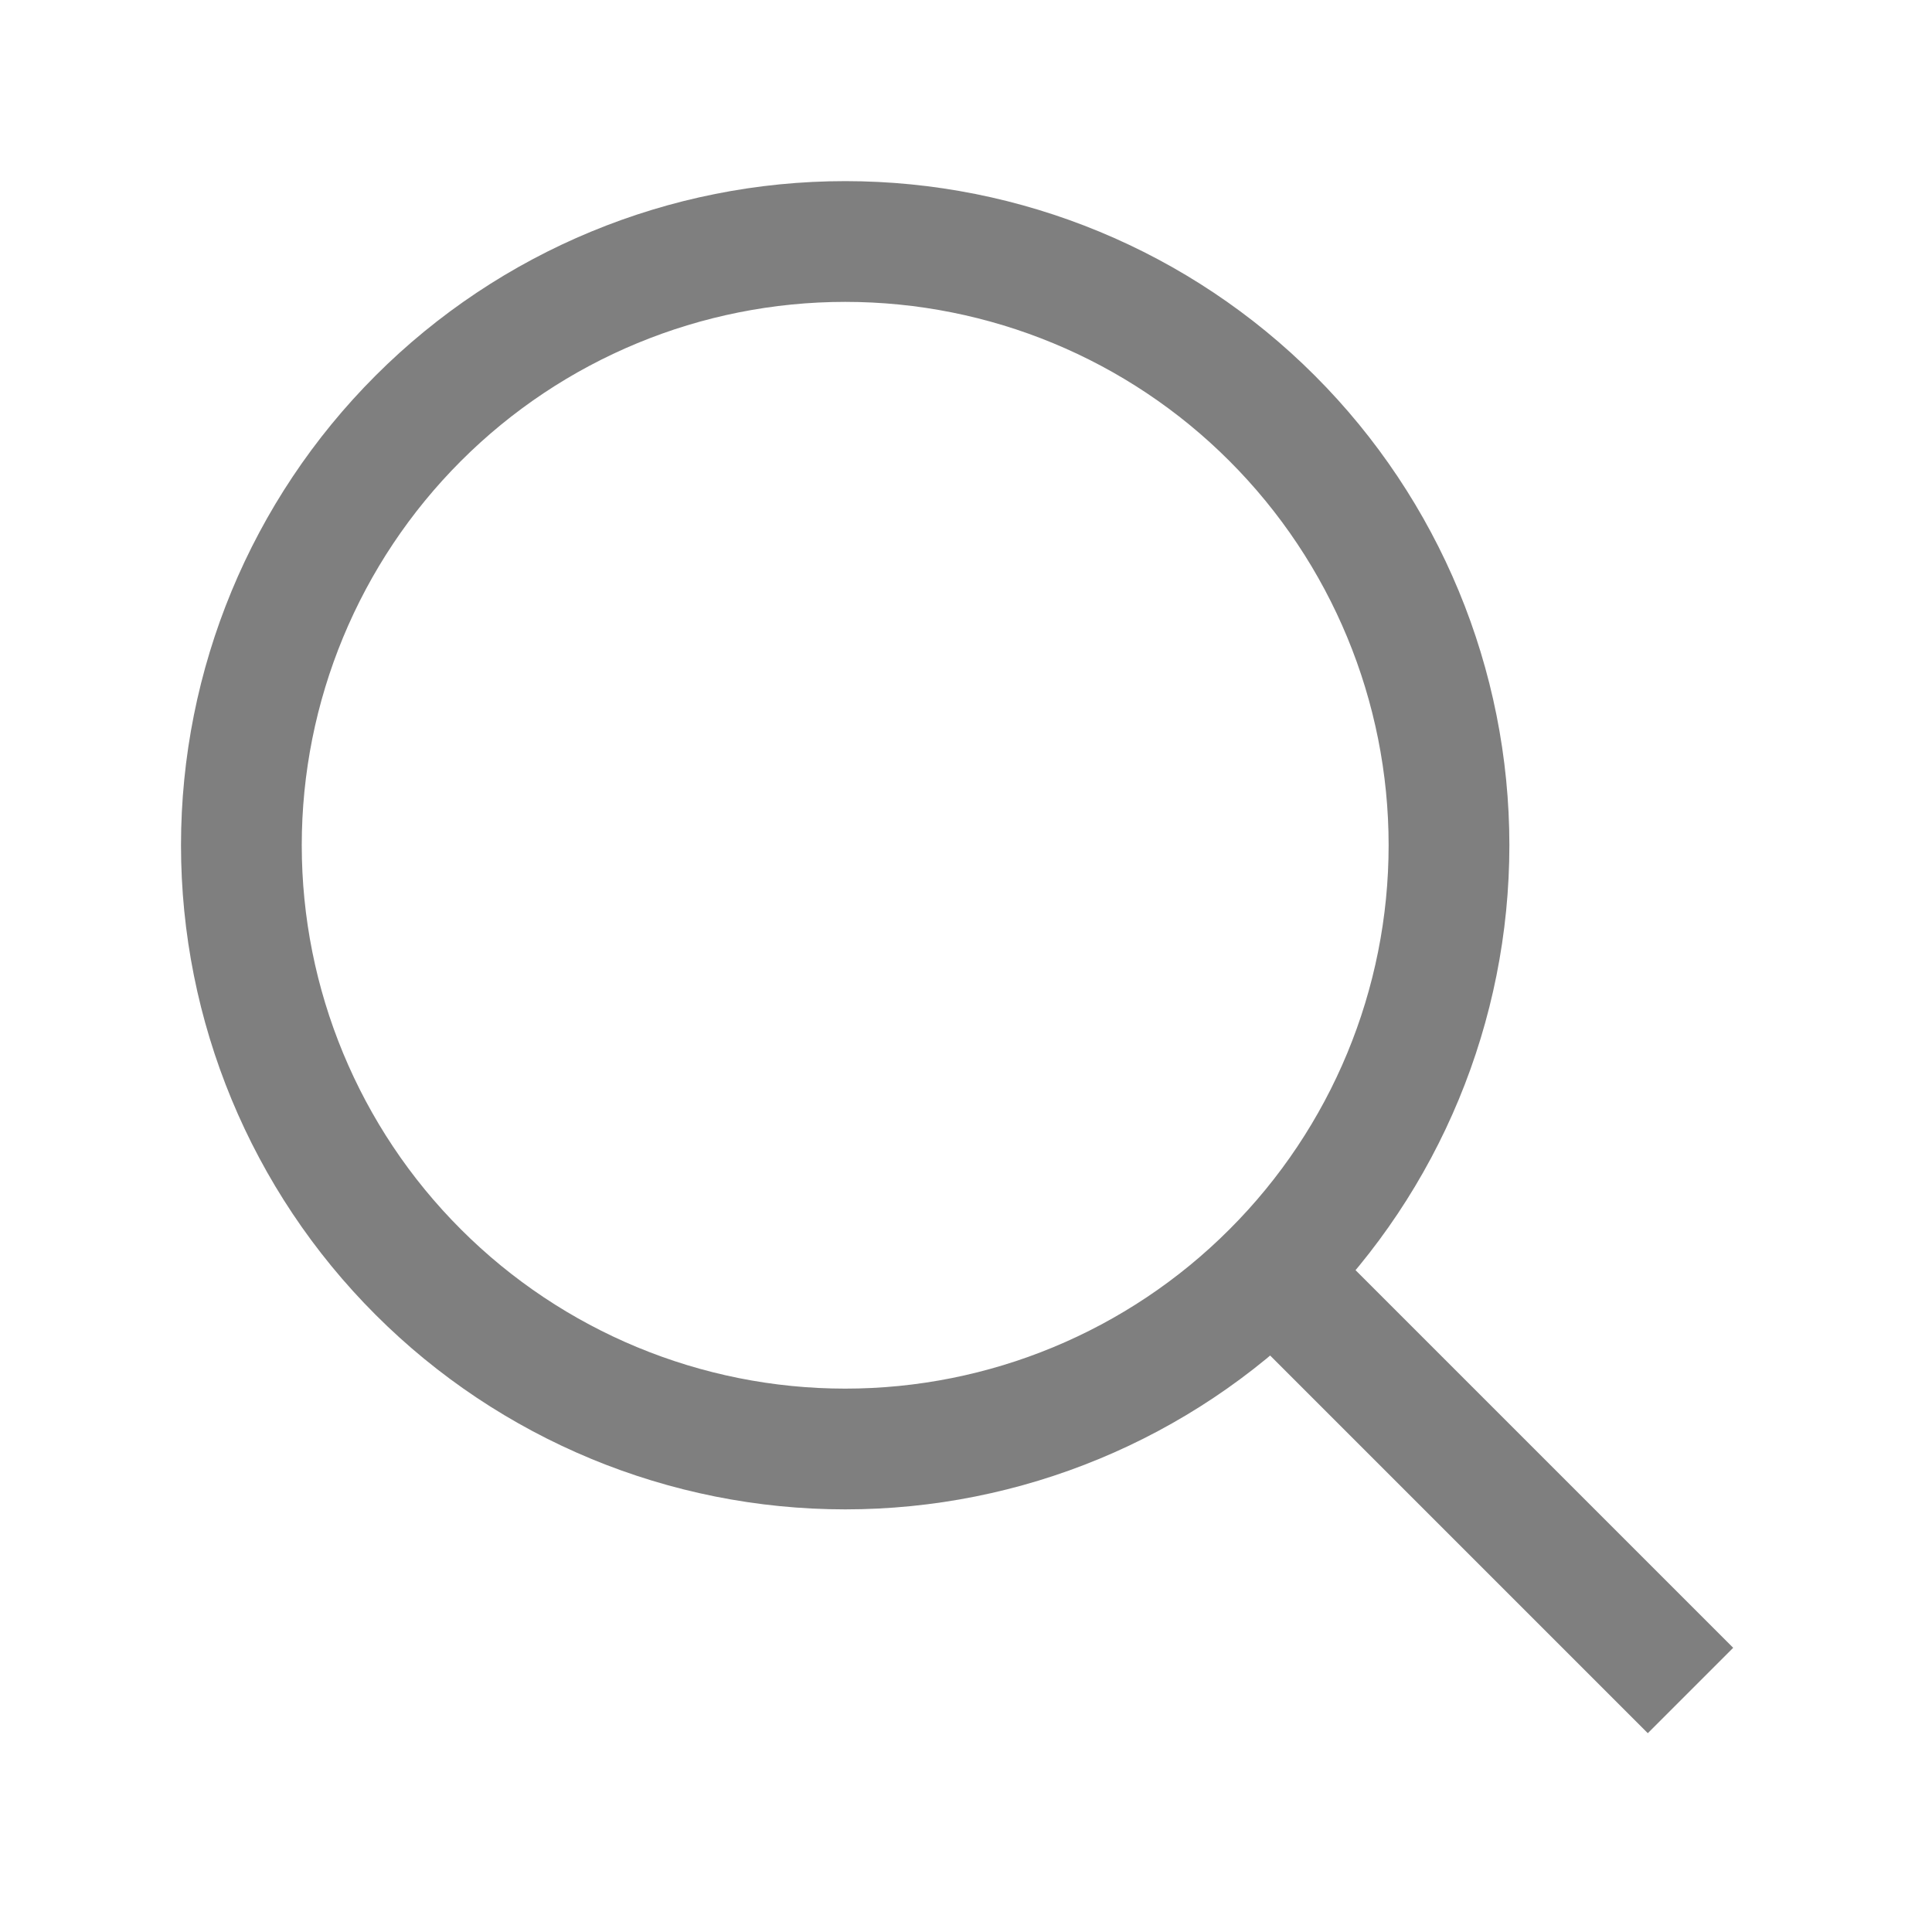
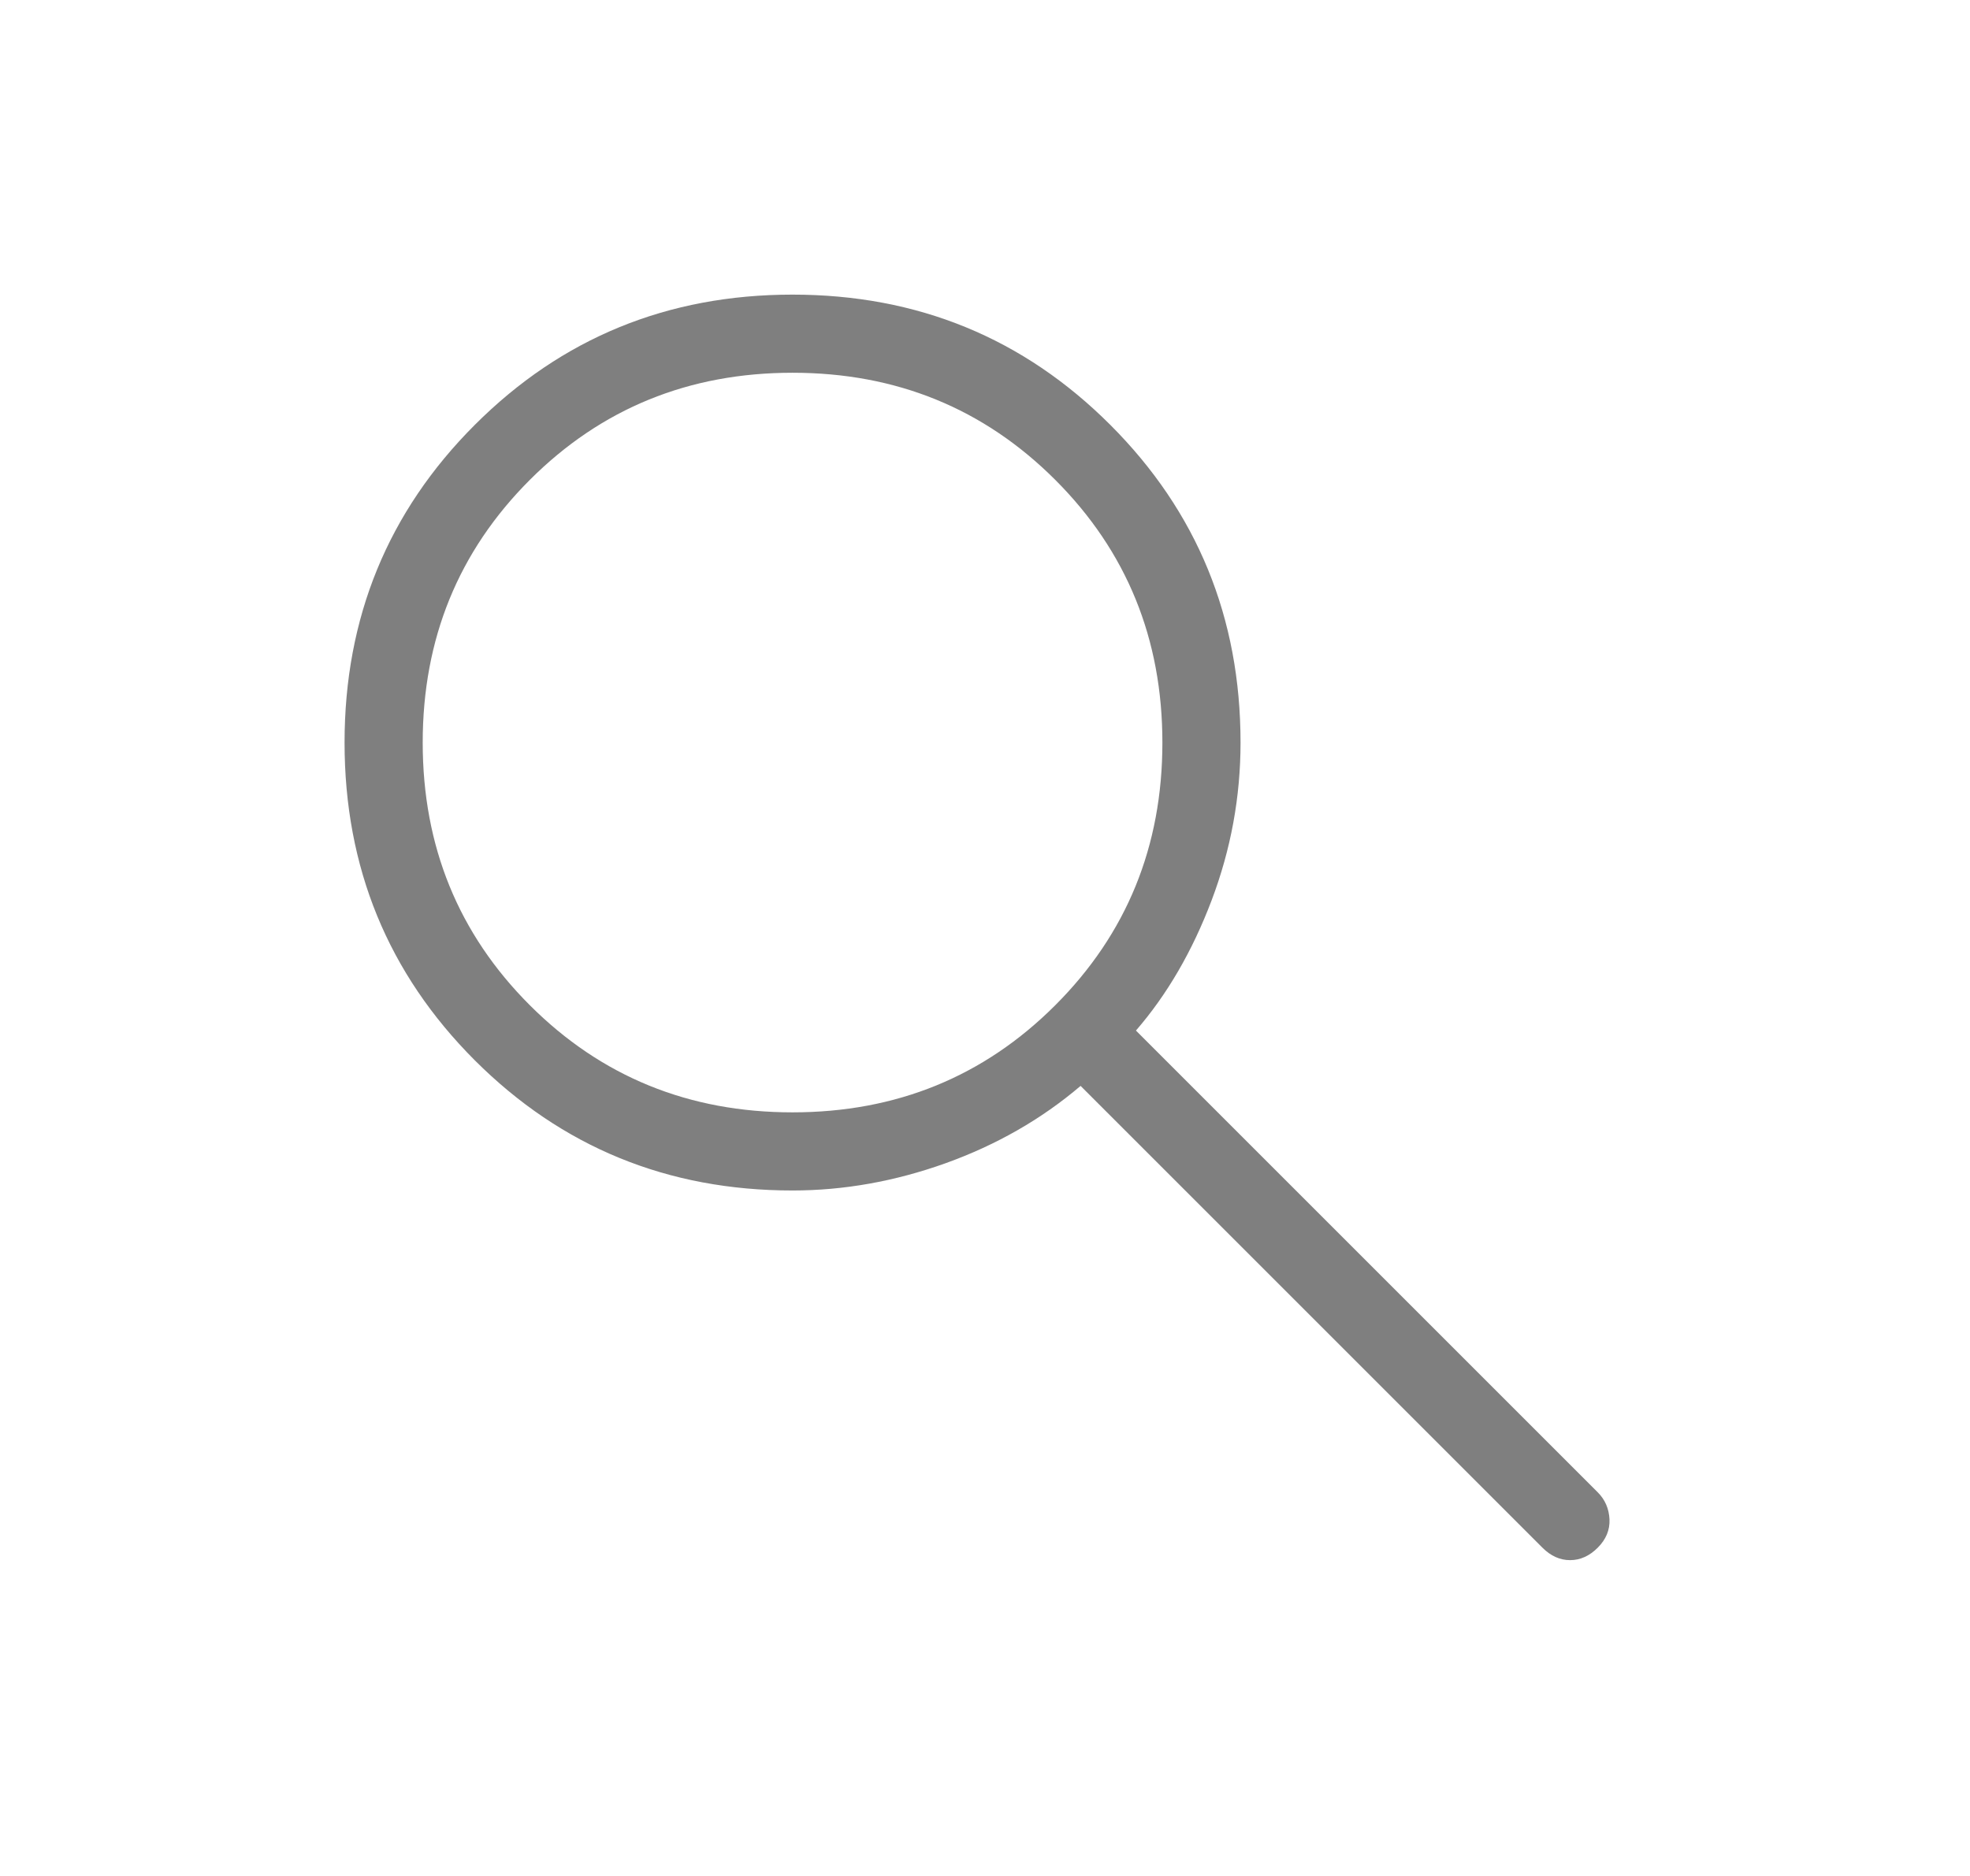
- <svg xmlns="http://www.w3.org/2000/svg" width="16" height="16" viewBox="0 0 16 16" fill="none">
-   <path d="M14 14L10.535 10.535M10.535 10.535C11.473 9.598 12 8.326 12 7C12 5.674 11.473 4.402 10.535 3.464C9.598 2.526 8.326 2 7 2C5.674 2 4.402 2.526 3.464 3.464C2.526 4.402 1.999 5.674 1.999 7C1.999 8.326 2.526 9.598 3.464 10.535C4.402 11.473 5.674 12 7 12C8.326 12 9.598 11.473 10.535 10.535Z" stroke="#7F7F7F" strokeWidth="1.5" strokeLinecap="round" strokeLinejoin="round" />
+ <svg xmlns="http://www.w3.org/2000/svg" width="21" height="20" viewBox="0 0 21 20" fill="none">
+   <path d="M8.448 12.692C7.116 12.692 5.987 12.229 5.061 11.304C4.136 10.378 3.673 9.249 3.673 7.917C3.673 6.585 4.136 5.455 5.061 4.53C5.987 3.604 7.116 3.141 8.448 3.141C9.781 3.141 10.91 3.604 11.836 4.53C12.761 5.455 13.224 6.585 13.224 7.917C13.224 8.496 13.121 9.056 12.916 9.598C12.711 10.139 12.442 10.603 12.109 10.987L17.032 15.91C17.11 15.988 17.151 16.084 17.157 16.197C17.162 16.311 17.12 16.412 17.032 16.5C16.943 16.589 16.845 16.633 16.737 16.633C16.629 16.633 16.531 16.589 16.442 16.5L11.519 11.577C11.102 11.932 10.623 12.206 10.081 12.401C9.54 12.595 8.995 12.692 8.448 12.692ZM8.448 11.859C9.554 11.859 10.488 11.478 11.249 10.717C12.01 9.956 12.391 9.023 12.391 7.917C12.391 6.811 12.01 5.877 11.249 5.116C10.488 4.355 9.554 3.974 8.448 3.974C7.343 3.974 6.409 4.355 5.648 5.116C4.887 5.877 4.506 6.811 4.506 7.917C4.506 9.023 4.887 9.956 5.648 10.717C6.409 11.478 7.343 11.859 8.448 11.859Z" fill="#7F7F7F" />
</svg>
